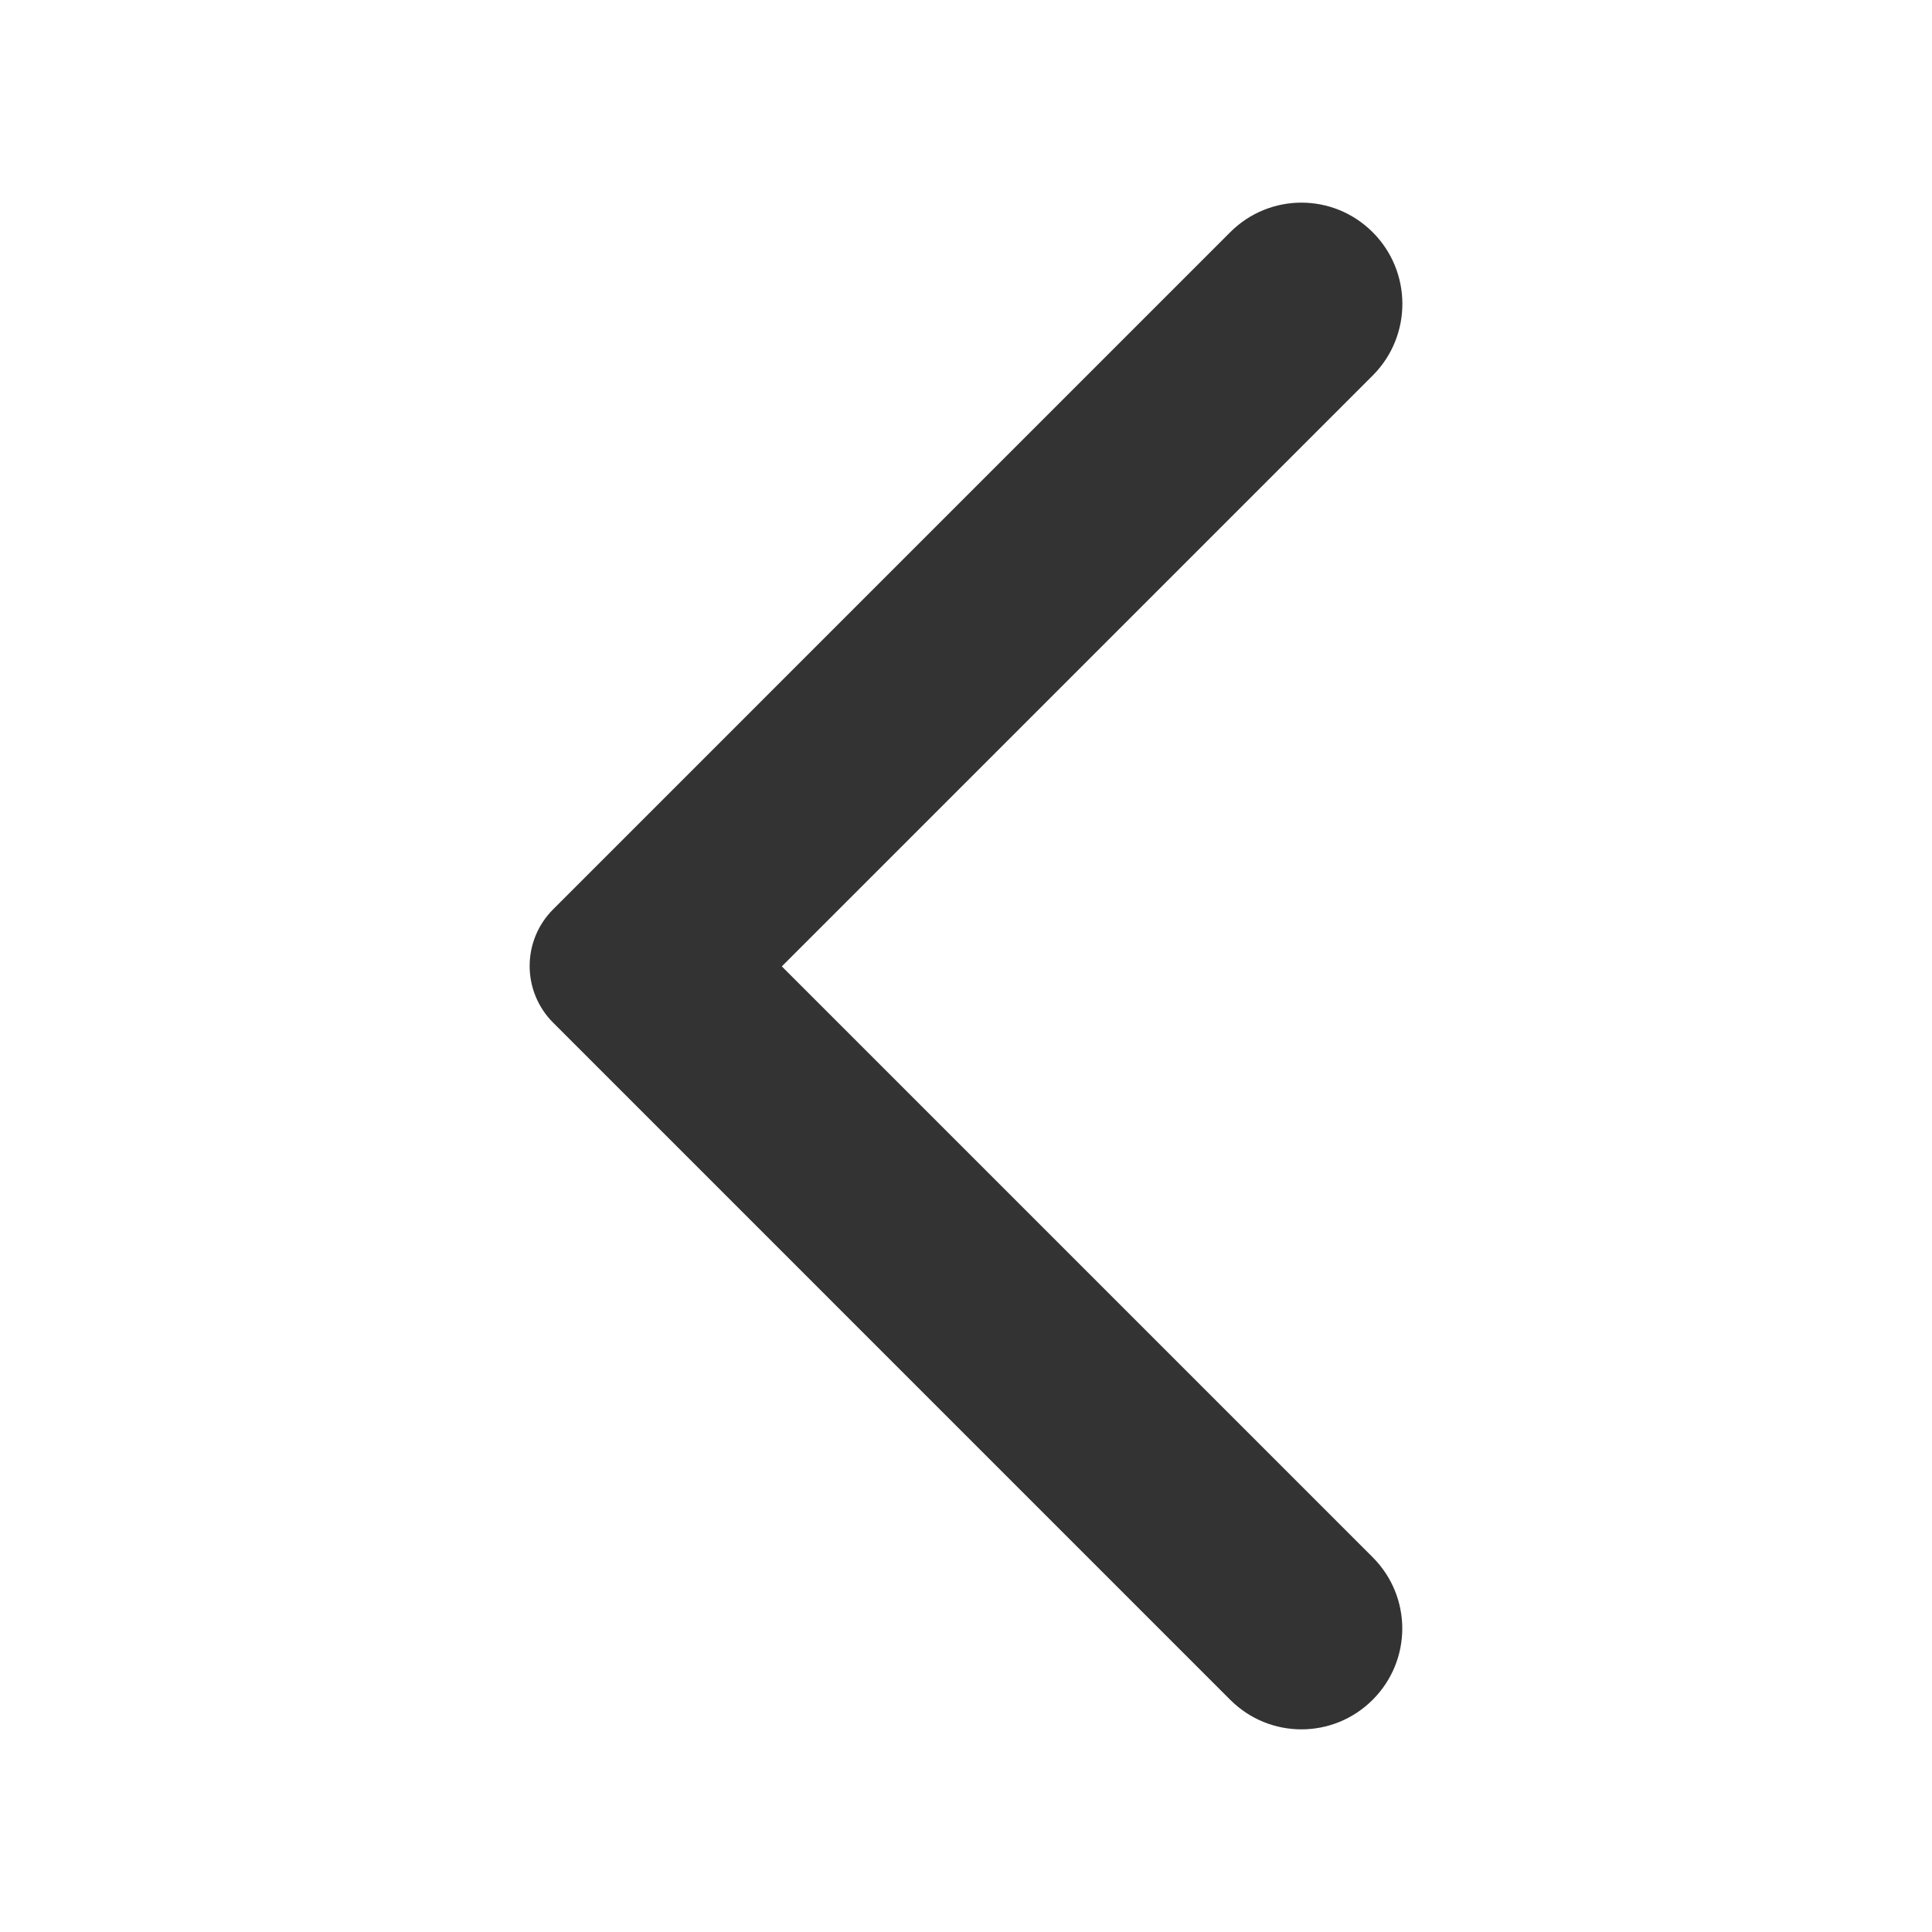
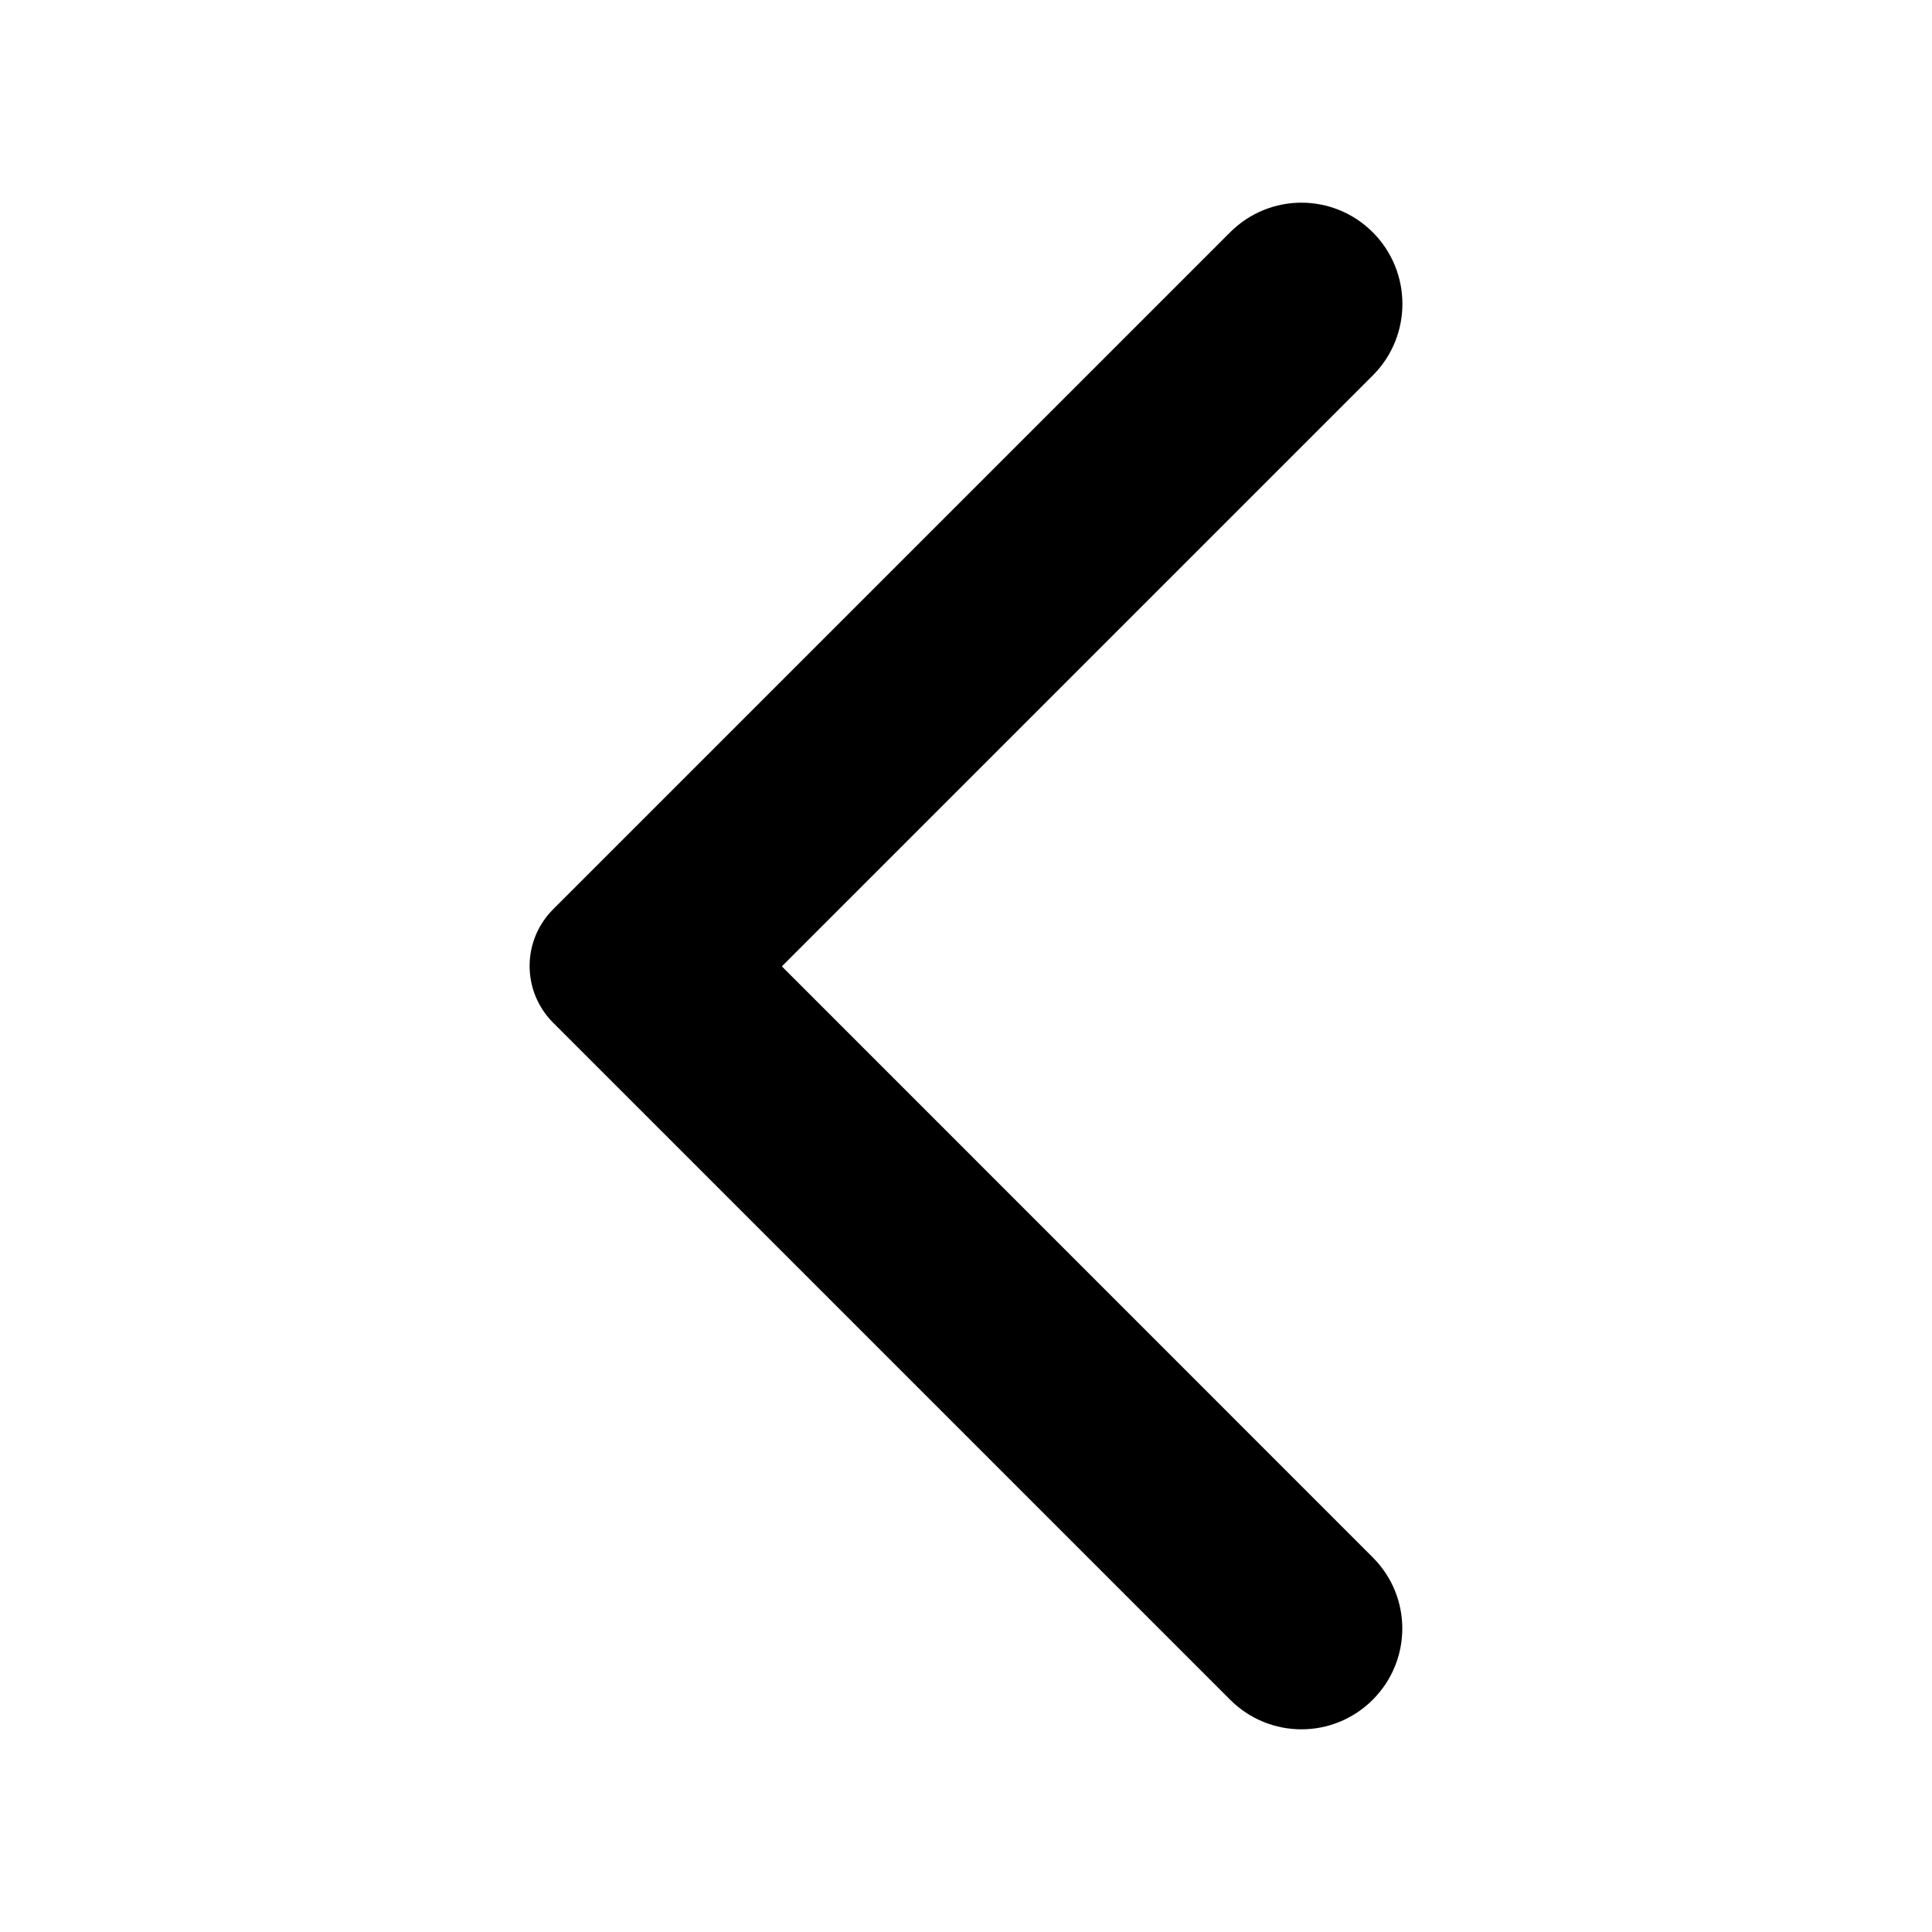
- <svg xmlns="http://www.w3.org/2000/svg" width="current" height="current" viewBox="0 0 60 60" fill="#333333">
-   <path d="M42.63 7.212C41.405 5.987 39.43 5.987 38.205 7.212L17.18 28.238C16.205 29.212 16.205 30.788 17.18 31.762L38.205 52.788C39.43 54.013 41.405 54.013 42.63 52.788C43.855 51.562 43.855 49.587 42.63 48.362L24.28 30.012L42.655 11.637C43.855 10.412 43.855 8.437 42.63 7.212Z" />
+ <svg xmlns="http://www.w3.org/2000/svg" width="current" height="current" viewBox="0 0 16 16" fill="black">
+   <path d="M11.368 1.923C11.041 1.597 10.515 1.597 10.188 1.923L4.581 7.53C4.321 7.79 4.321 8.21 4.581 8.47L10.188 14.077C10.515 14.403 11.041 14.403 11.368 14.077C11.695 13.75 11.695 13.223 11.368 12.897L6.475 8.003L11.375 3.103C11.695 2.777 11.695 2.25 11.368 1.923Z" fill="current" />
</svg>
